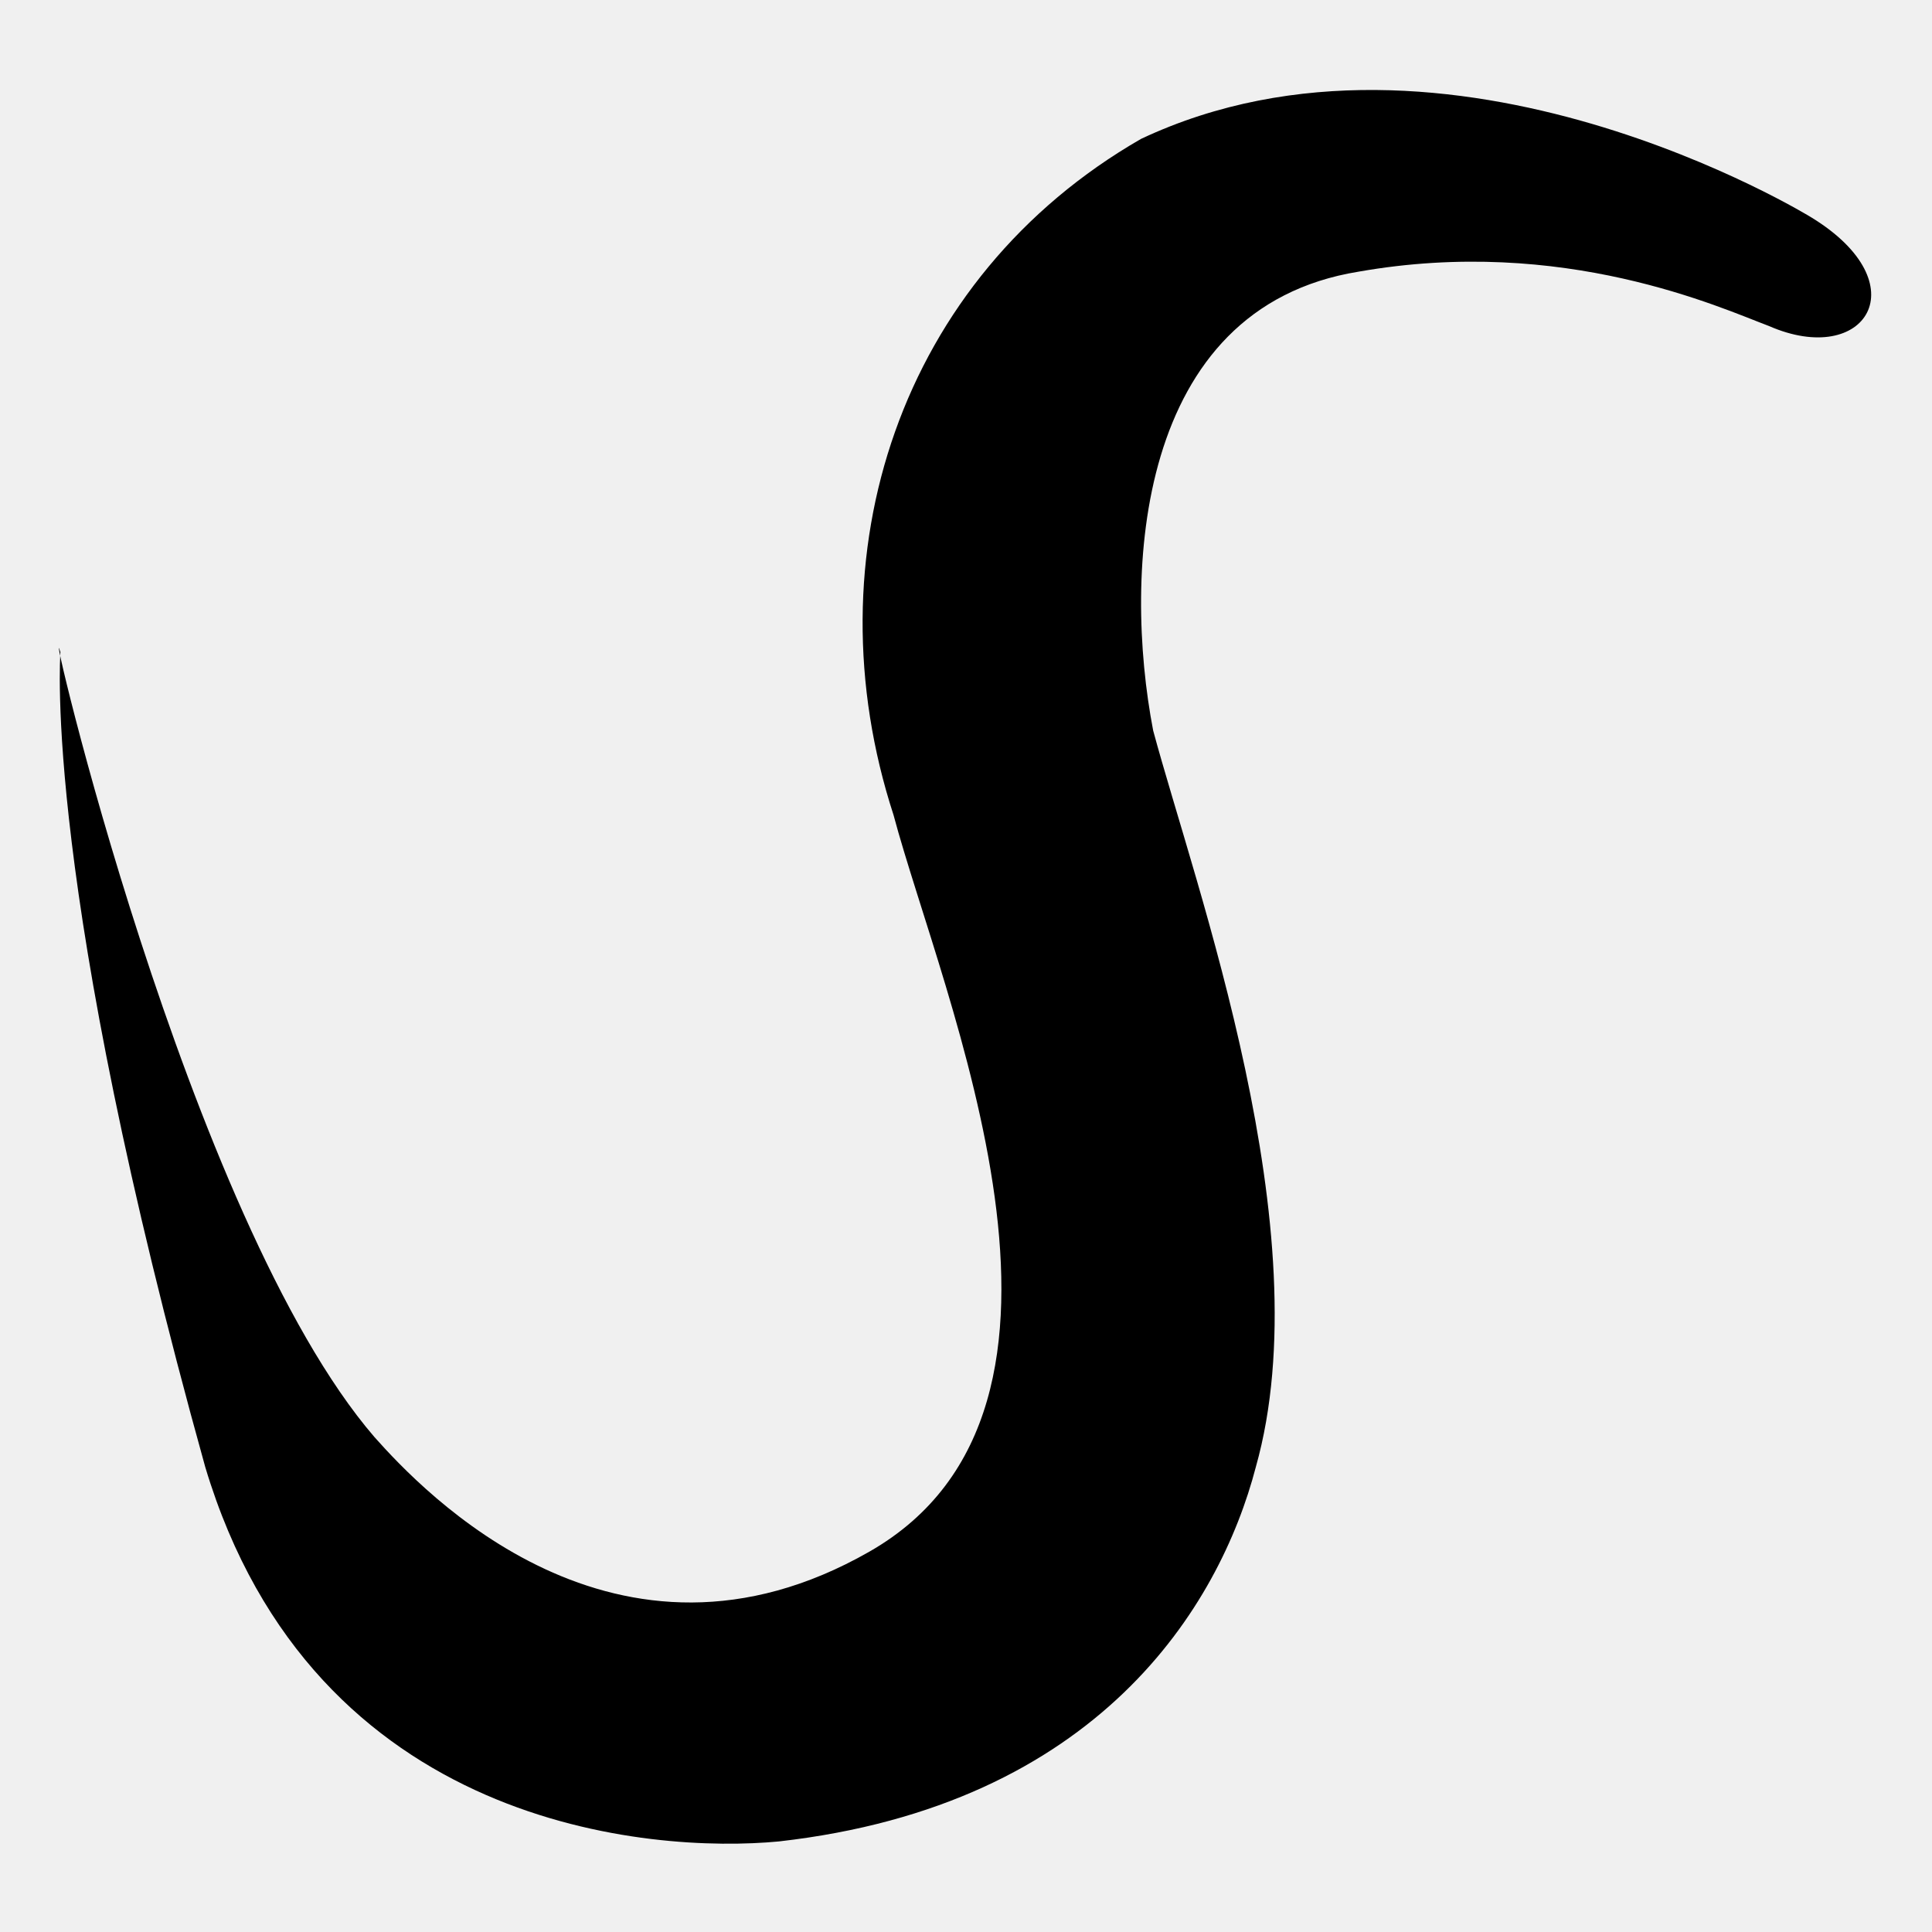
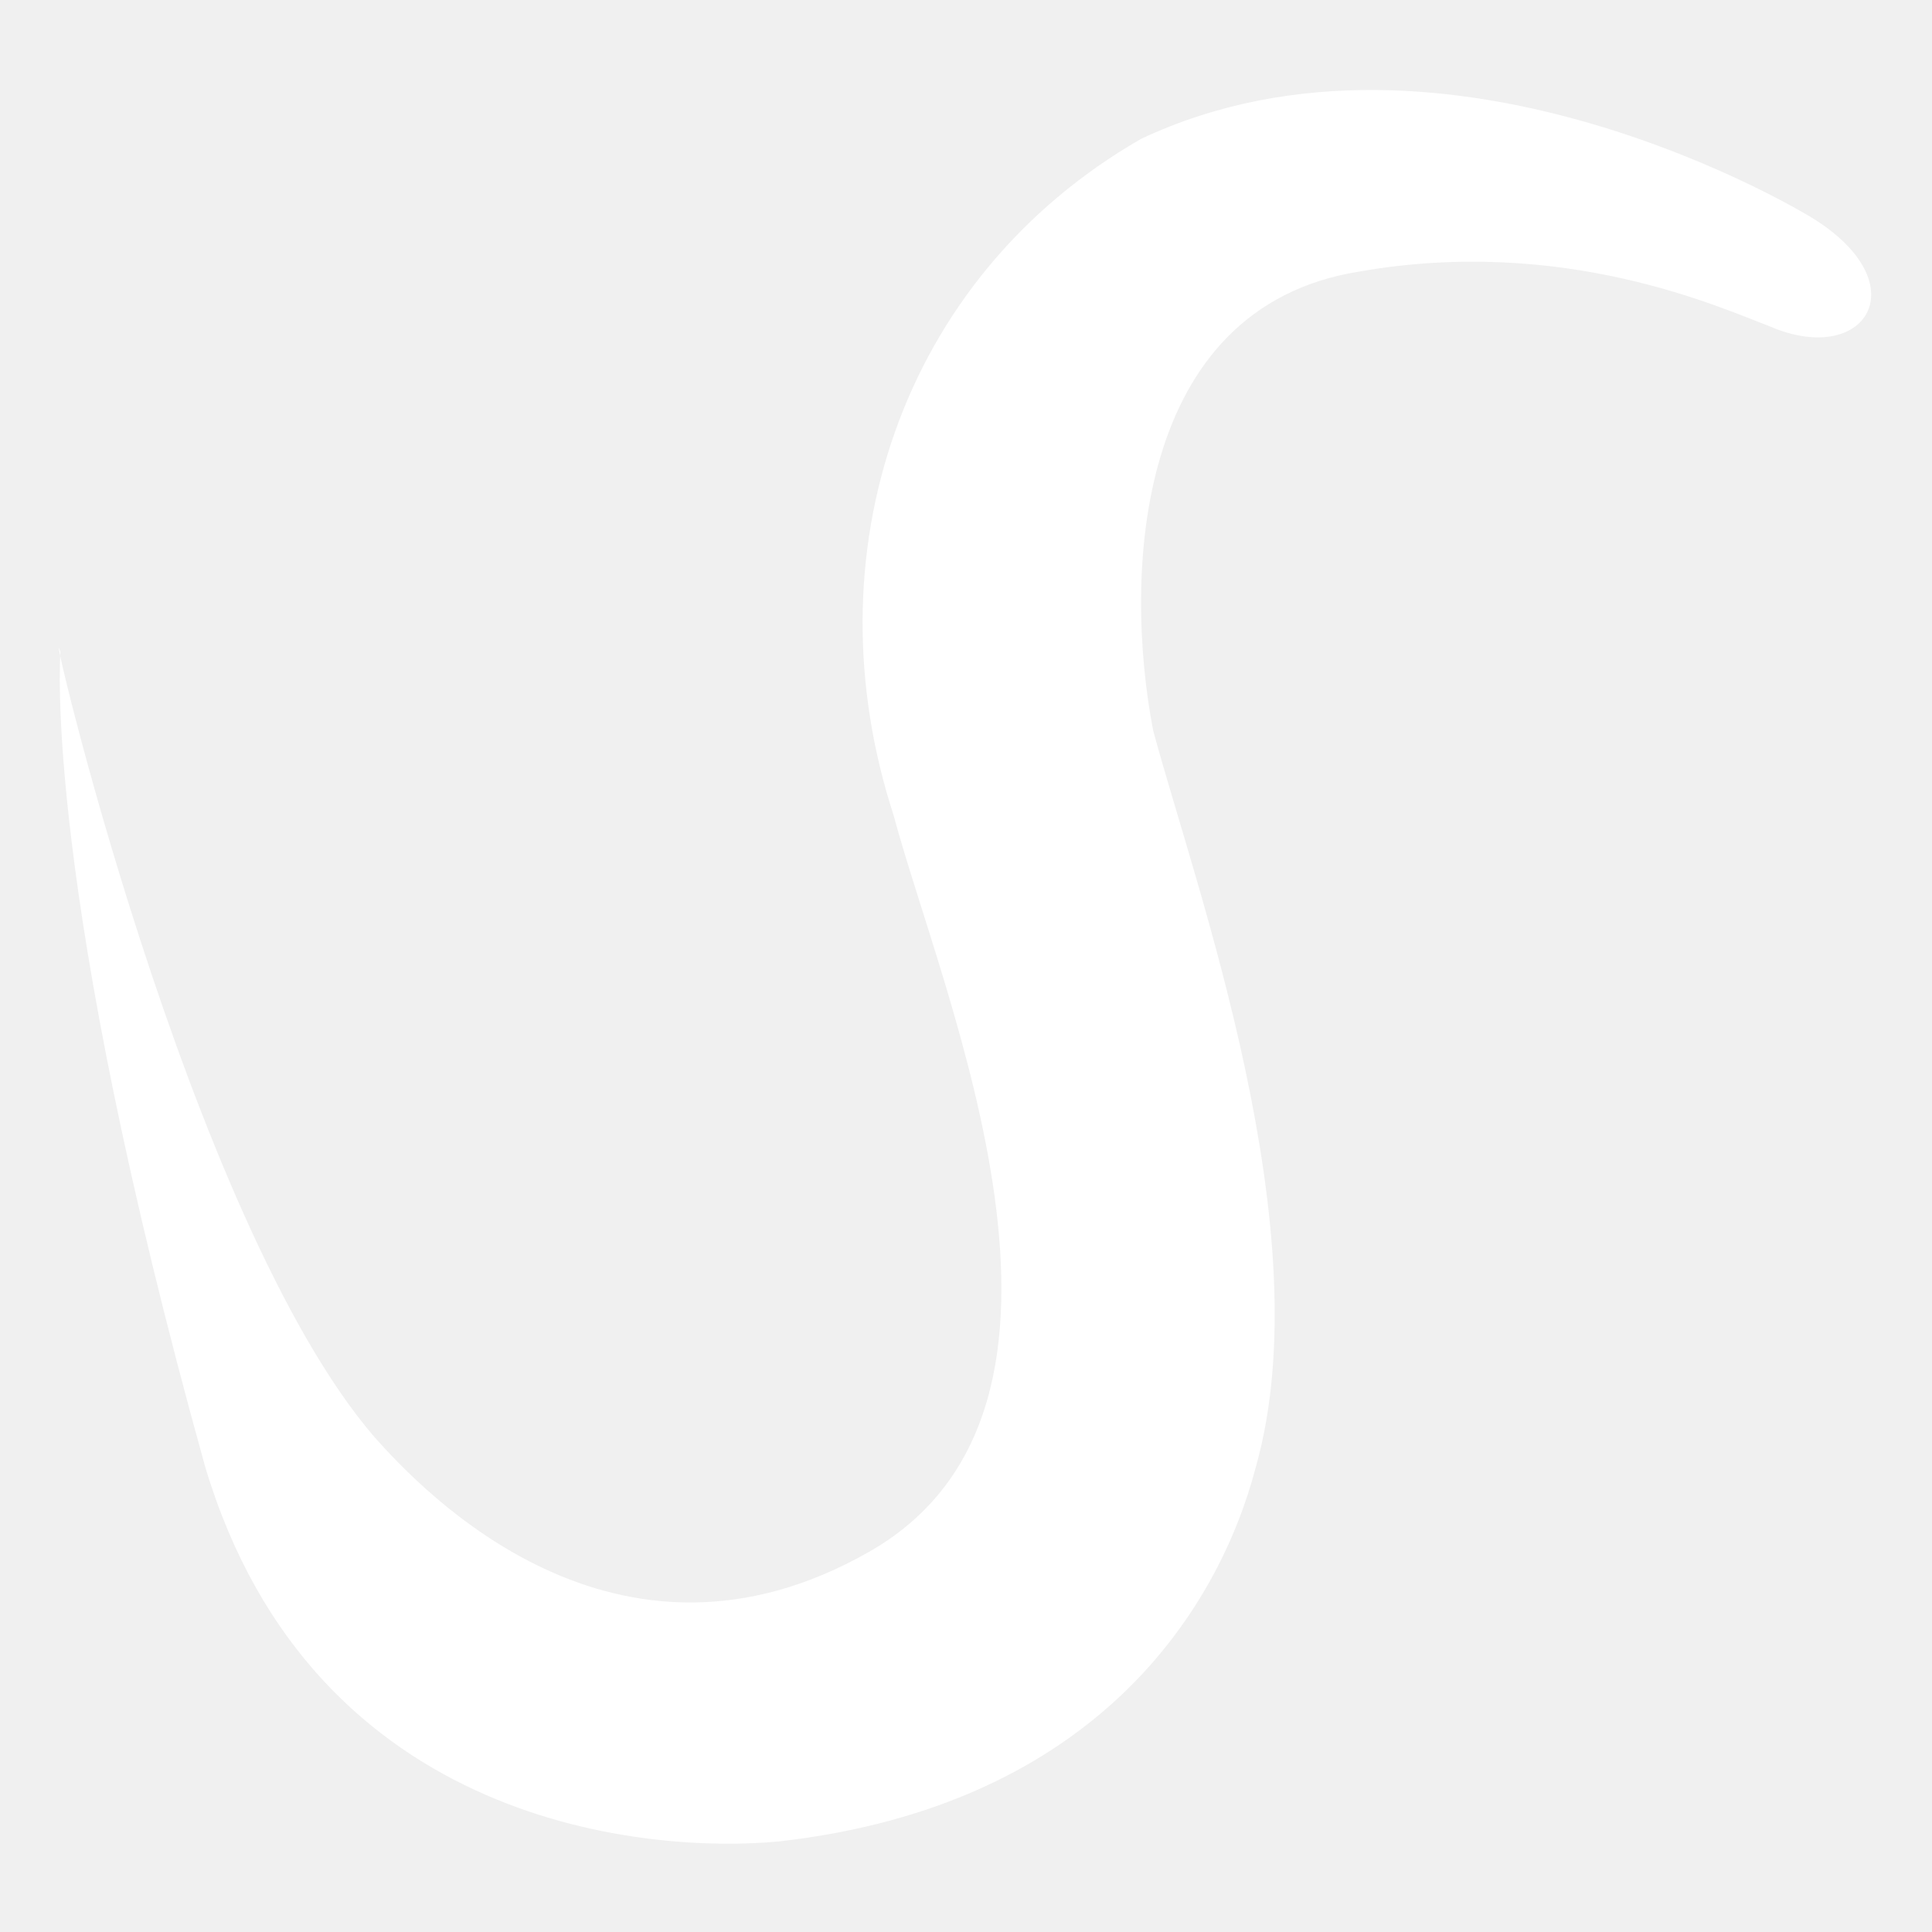
- <svg xmlns="http://www.w3.org/2000/svg" version="1.1" id="Layer_1" x="0px" y="0px" viewBox="0 0 32 32" xml:space="preserve">
-   <path d="M30,3.6c0,0-6-3.7-11.1-1.3c-4,2.3-5.5,6.9-4.1,11.2c0.8,3,3.8,9.8-0.4,12.2s-7.4-1-8.2-1.9C3.1,20.2,0.7,9.8,1,10.8  C1,10.9,0.7,14.6,3.4,24.3c1.8,6,7.4,6.4,9.5,6.2c5.3-0.6,7.3-3.9,7.9-6.2c1.1-3.9-1-9.6-1.7-12.2c-0.5-2.6-0.3-7,3.4-7.6  c3.4-0.6,6,0.6,6.8,0.9C30.9,6.1,31.8,4.7,30,3.6z" />
+ <svg xmlns="http://www.w3.org/2000/svg" version="1.1" id="c_x5F_elegans" x="0px" y="0px" viewBox="0 0 32 32" style="enable-background:new 0 0 32 32;" xml:space="preserve">
+   <style type="text/css">
+ 	.st0{fill:#FFFFFF;}
+ </style>
+   <path class="st0" d="M30,3.6c0,0-6-3.7-11.1-1.3c-4,2.3-5.5,6.9-4.1,11.2c0.8,3,3.8,9.8-0.4,12.2s-7.4-1-8.2-1.9  c-3.1-3.6-5.5-14-5.2-13c0,0.1-0.3,3.8,2.4,13.5c1.8,6,7.4,6.4,9.5,6.2c5.3-0.6,7.3-3.9,7.9-6.2c1.1-3.9-1-9.6-1.7-12.2  c-0.5-2.6-0.3-7,3.4-7.6c3.4-0.6,6,0.6,6.8,0.9C30.9,6.1,31.8,4.7,30,3.6z" />
</svg>
